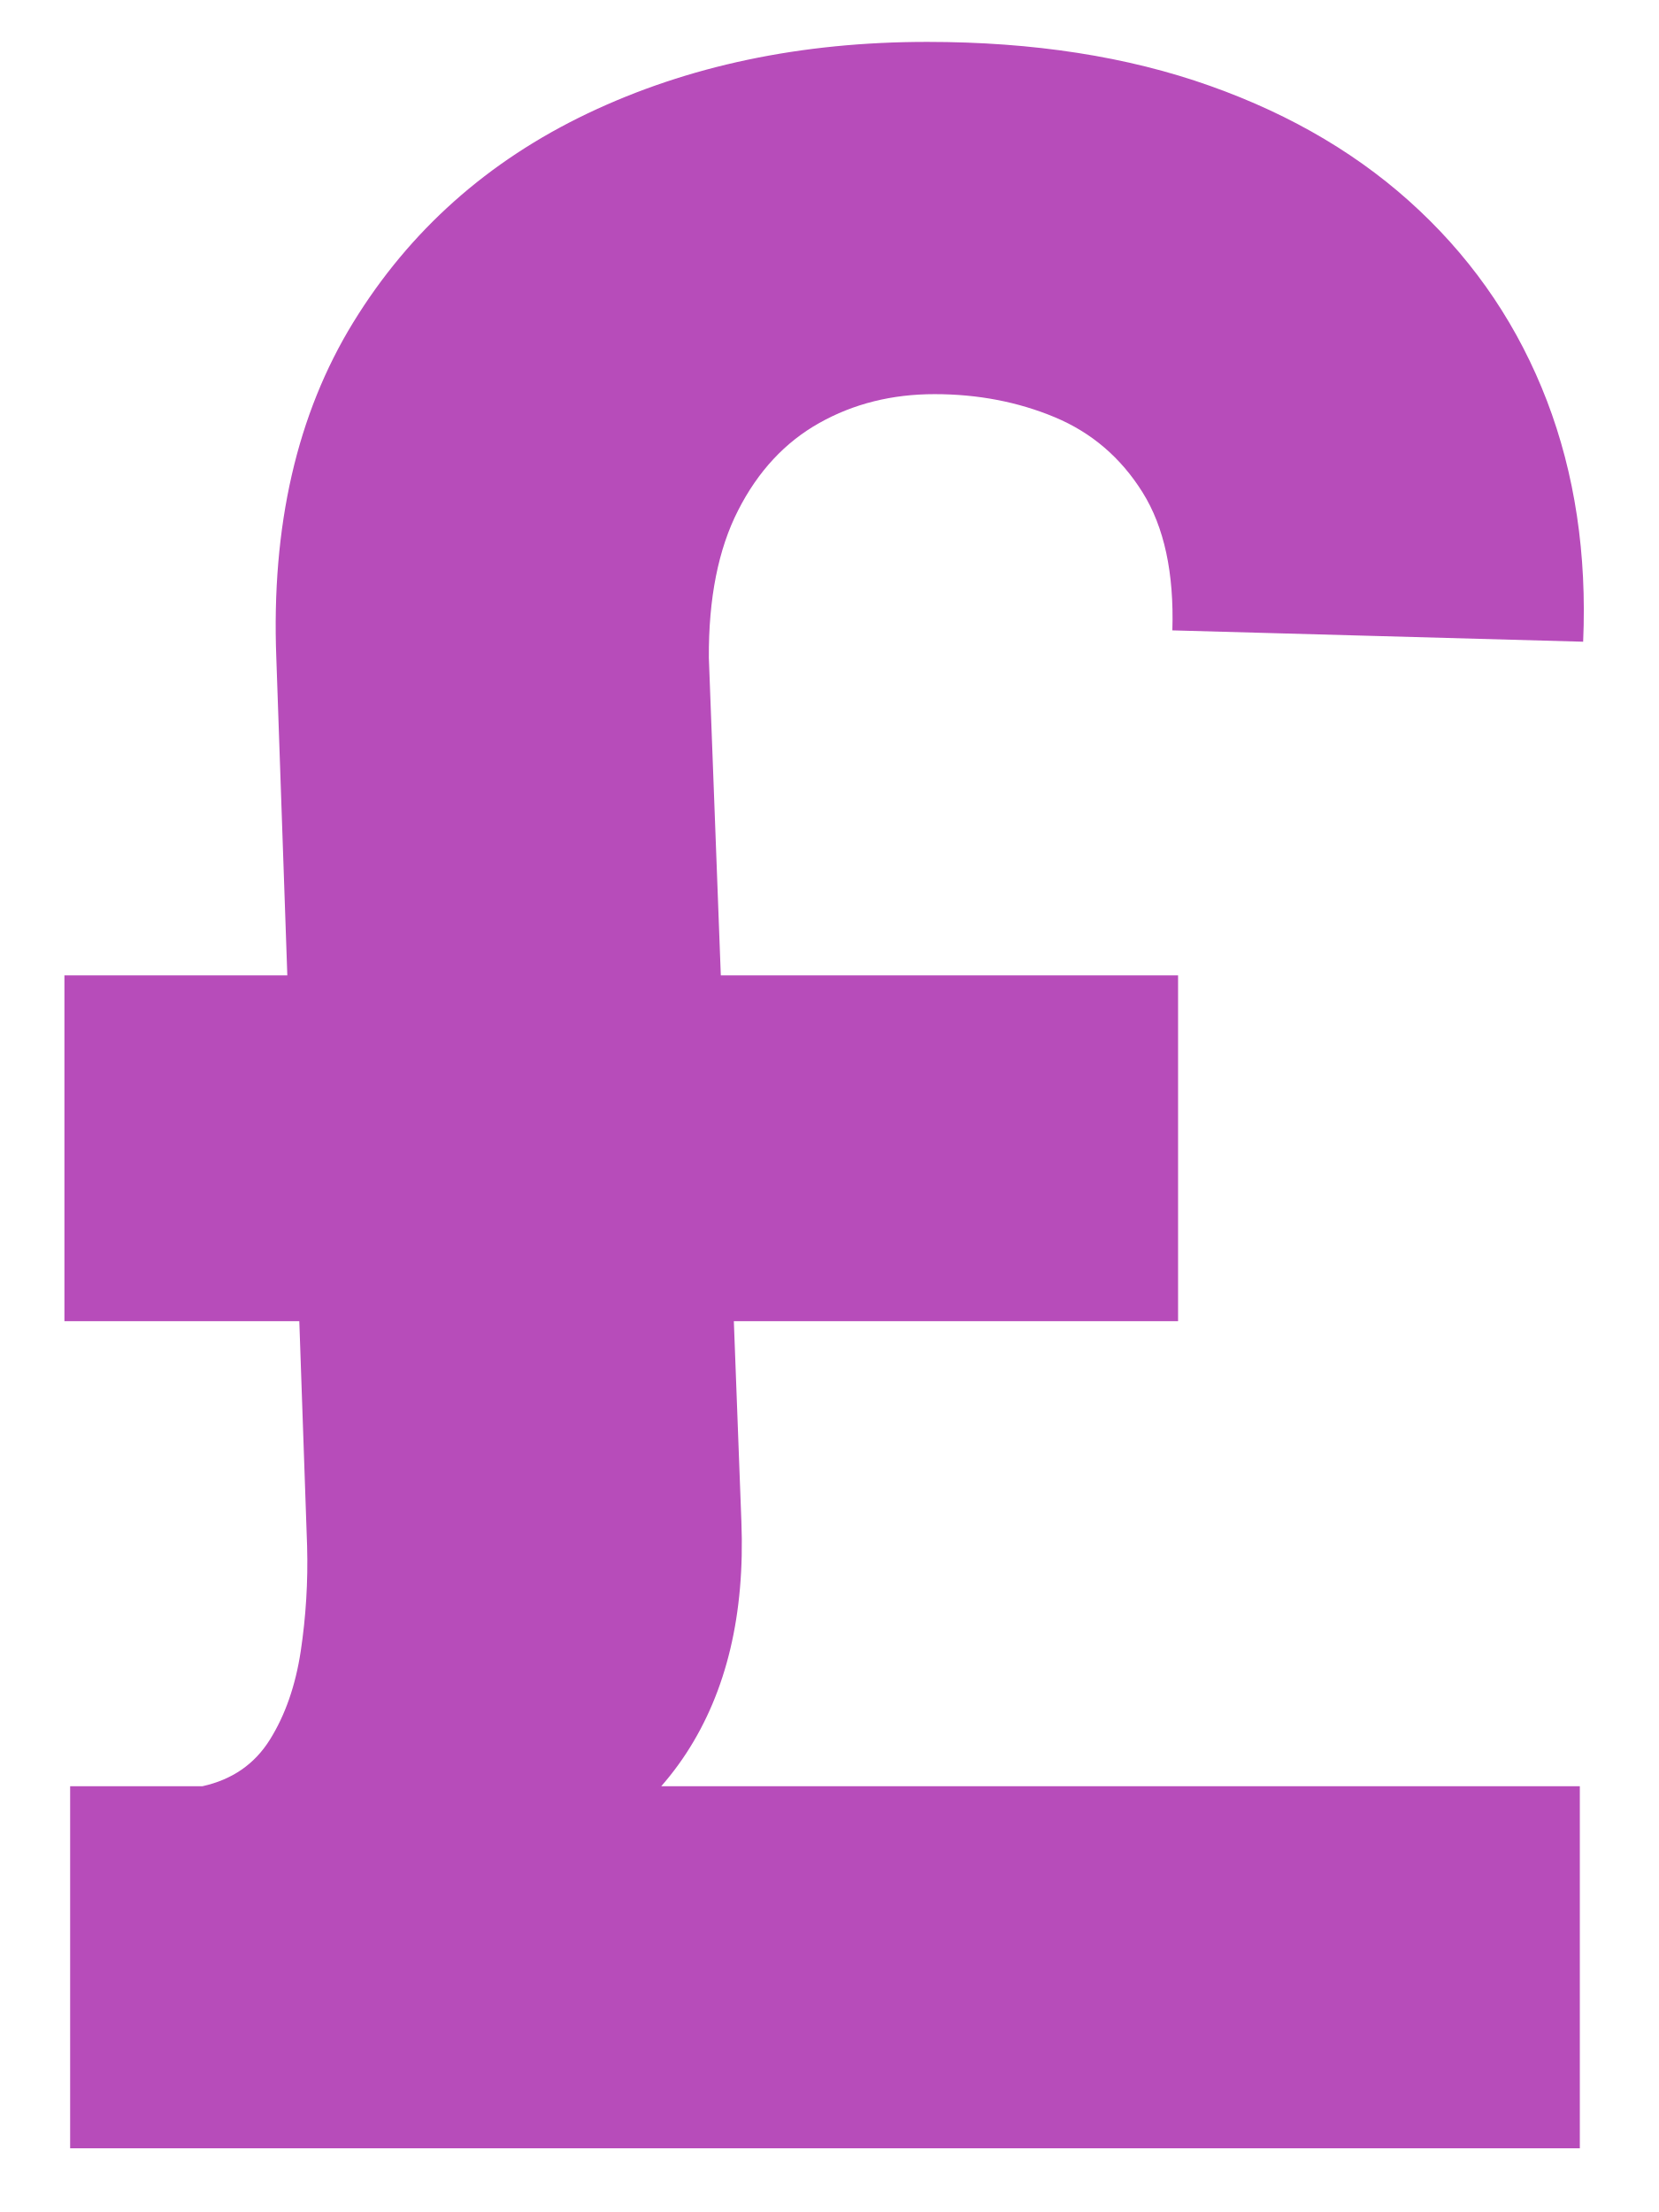
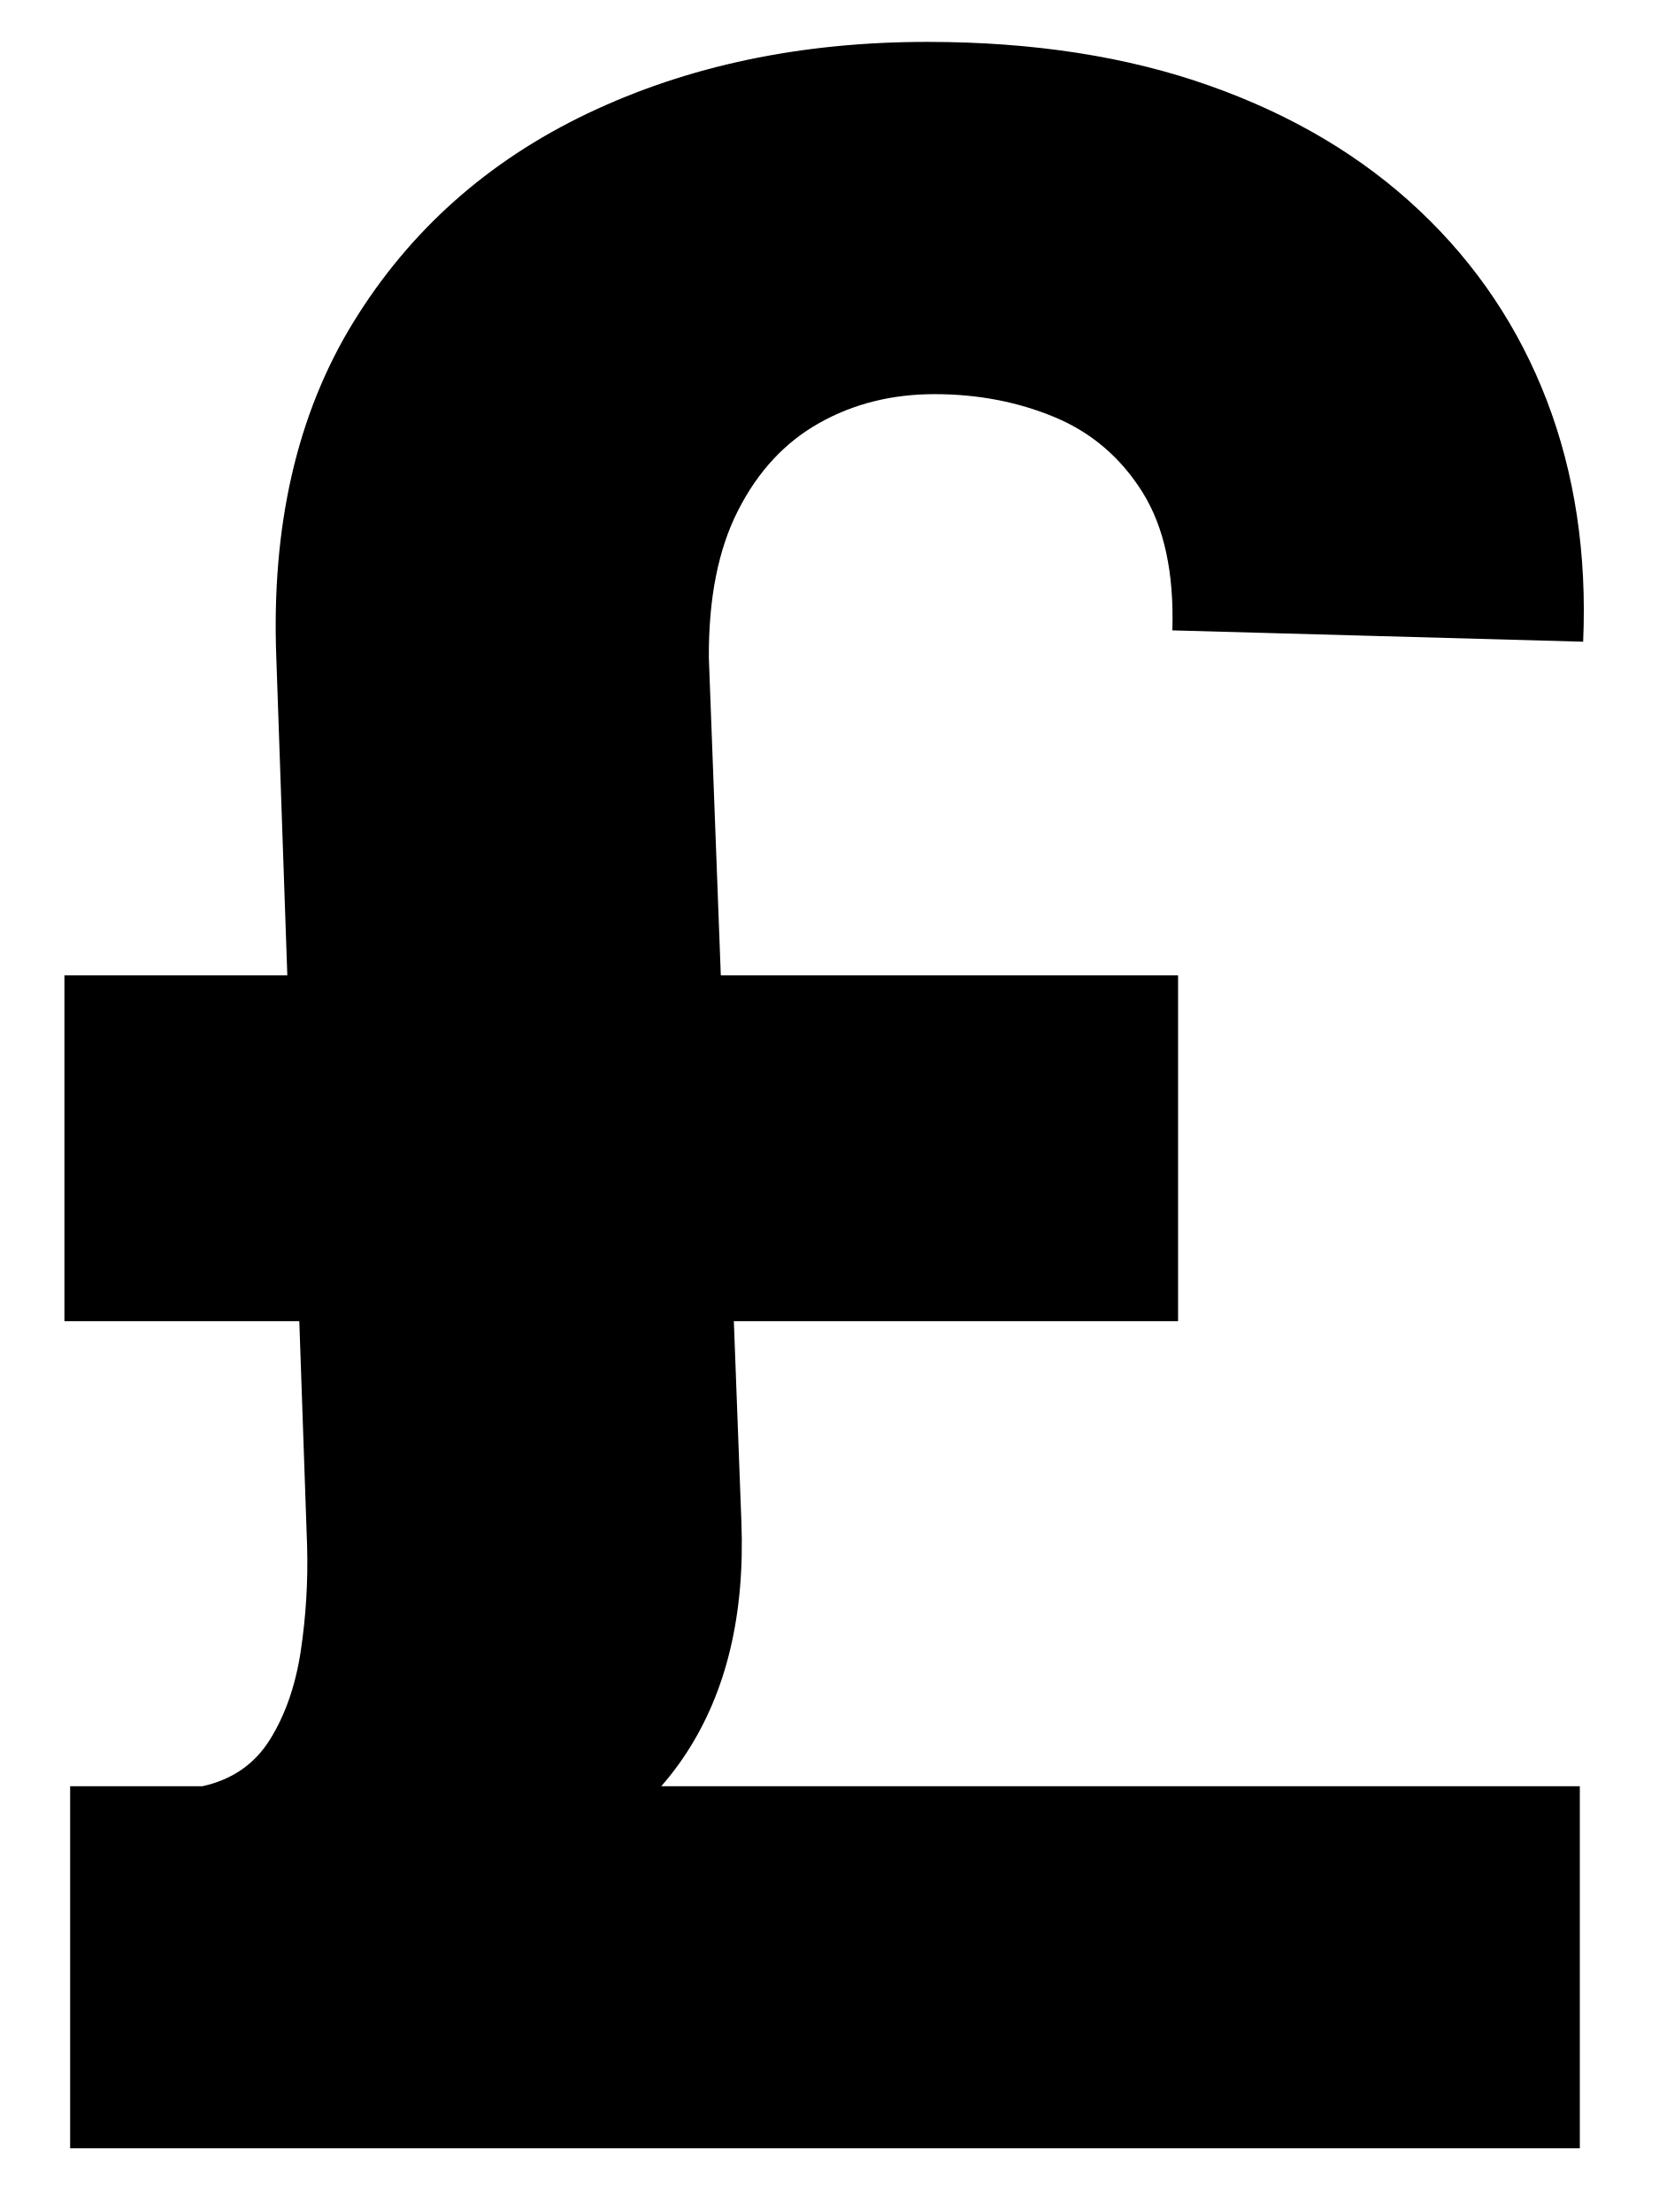
<svg xmlns="http://www.w3.org/2000/svg" viewBox="0 0 18 24" version="1.1">
  <g id="Argon-Commander" stroke="none" stroke-width="1" fill="none" fill-rule="evenodd">
-     <g id="pound" transform="translate(0.699, 0.4545)" fill="#B74CBA" fill-rule="nonzero">
+     <g id="pound" transform="translate(0.699, 0.4545)" fill="currentColor" fill-rule="nonzero">
      <path d="M16.442,22.854 L0.062,22.854 L0.062,18.926 L16.442,18.926 L16.442,22.854 Z M12.083,13.88 L0,13.88 L0,10.128 L12.083,10.128 L12.083,13.88 Z M6.992,6.684 L7.345,16.055 C7.384,17.059 7.185,17.897 6.747,18.568 C6.309,19.24 5.557,19.811 4.491,20.282 L1.497,18.926 C1.819,18.855 2.063,18.687 2.229,18.421 C2.396,18.154 2.507,17.834 2.564,17.461 C2.62,17.087 2.644,16.707 2.633,16.319 L2.299,6.684 C2.244,5.252 2.523,4.038 3.134,3.043 C3.745,2.048 4.594,1.292 5.679,0.775 C6.765,0.258 7.992,-2.27373675e-13 9.362,-2.27373675e-13 C10.512,-2.27373675e-13 11.536,0.159 12.432,0.478 C13.328,0.796 14.085,1.247 14.703,1.831 C15.321,2.414 15.781,3.102 16.085,3.894 C16.388,4.686 16.519,5.557 16.478,6.508 L12.021,6.385 C12.04,5.763 11.933,5.264 11.698,4.888 C11.463,4.512 11.146,4.24 10.747,4.073 C10.347,3.906 9.912,3.822 9.441,3.822 C8.978,3.822 8.562,3.926 8.19,4.135 C7.819,4.343 7.525,4.659 7.31,5.082 C7.094,5.504 6.988,6.039 6.992,6.684 Z" id="Shape" />
    </g>
  </g>
</svg>
